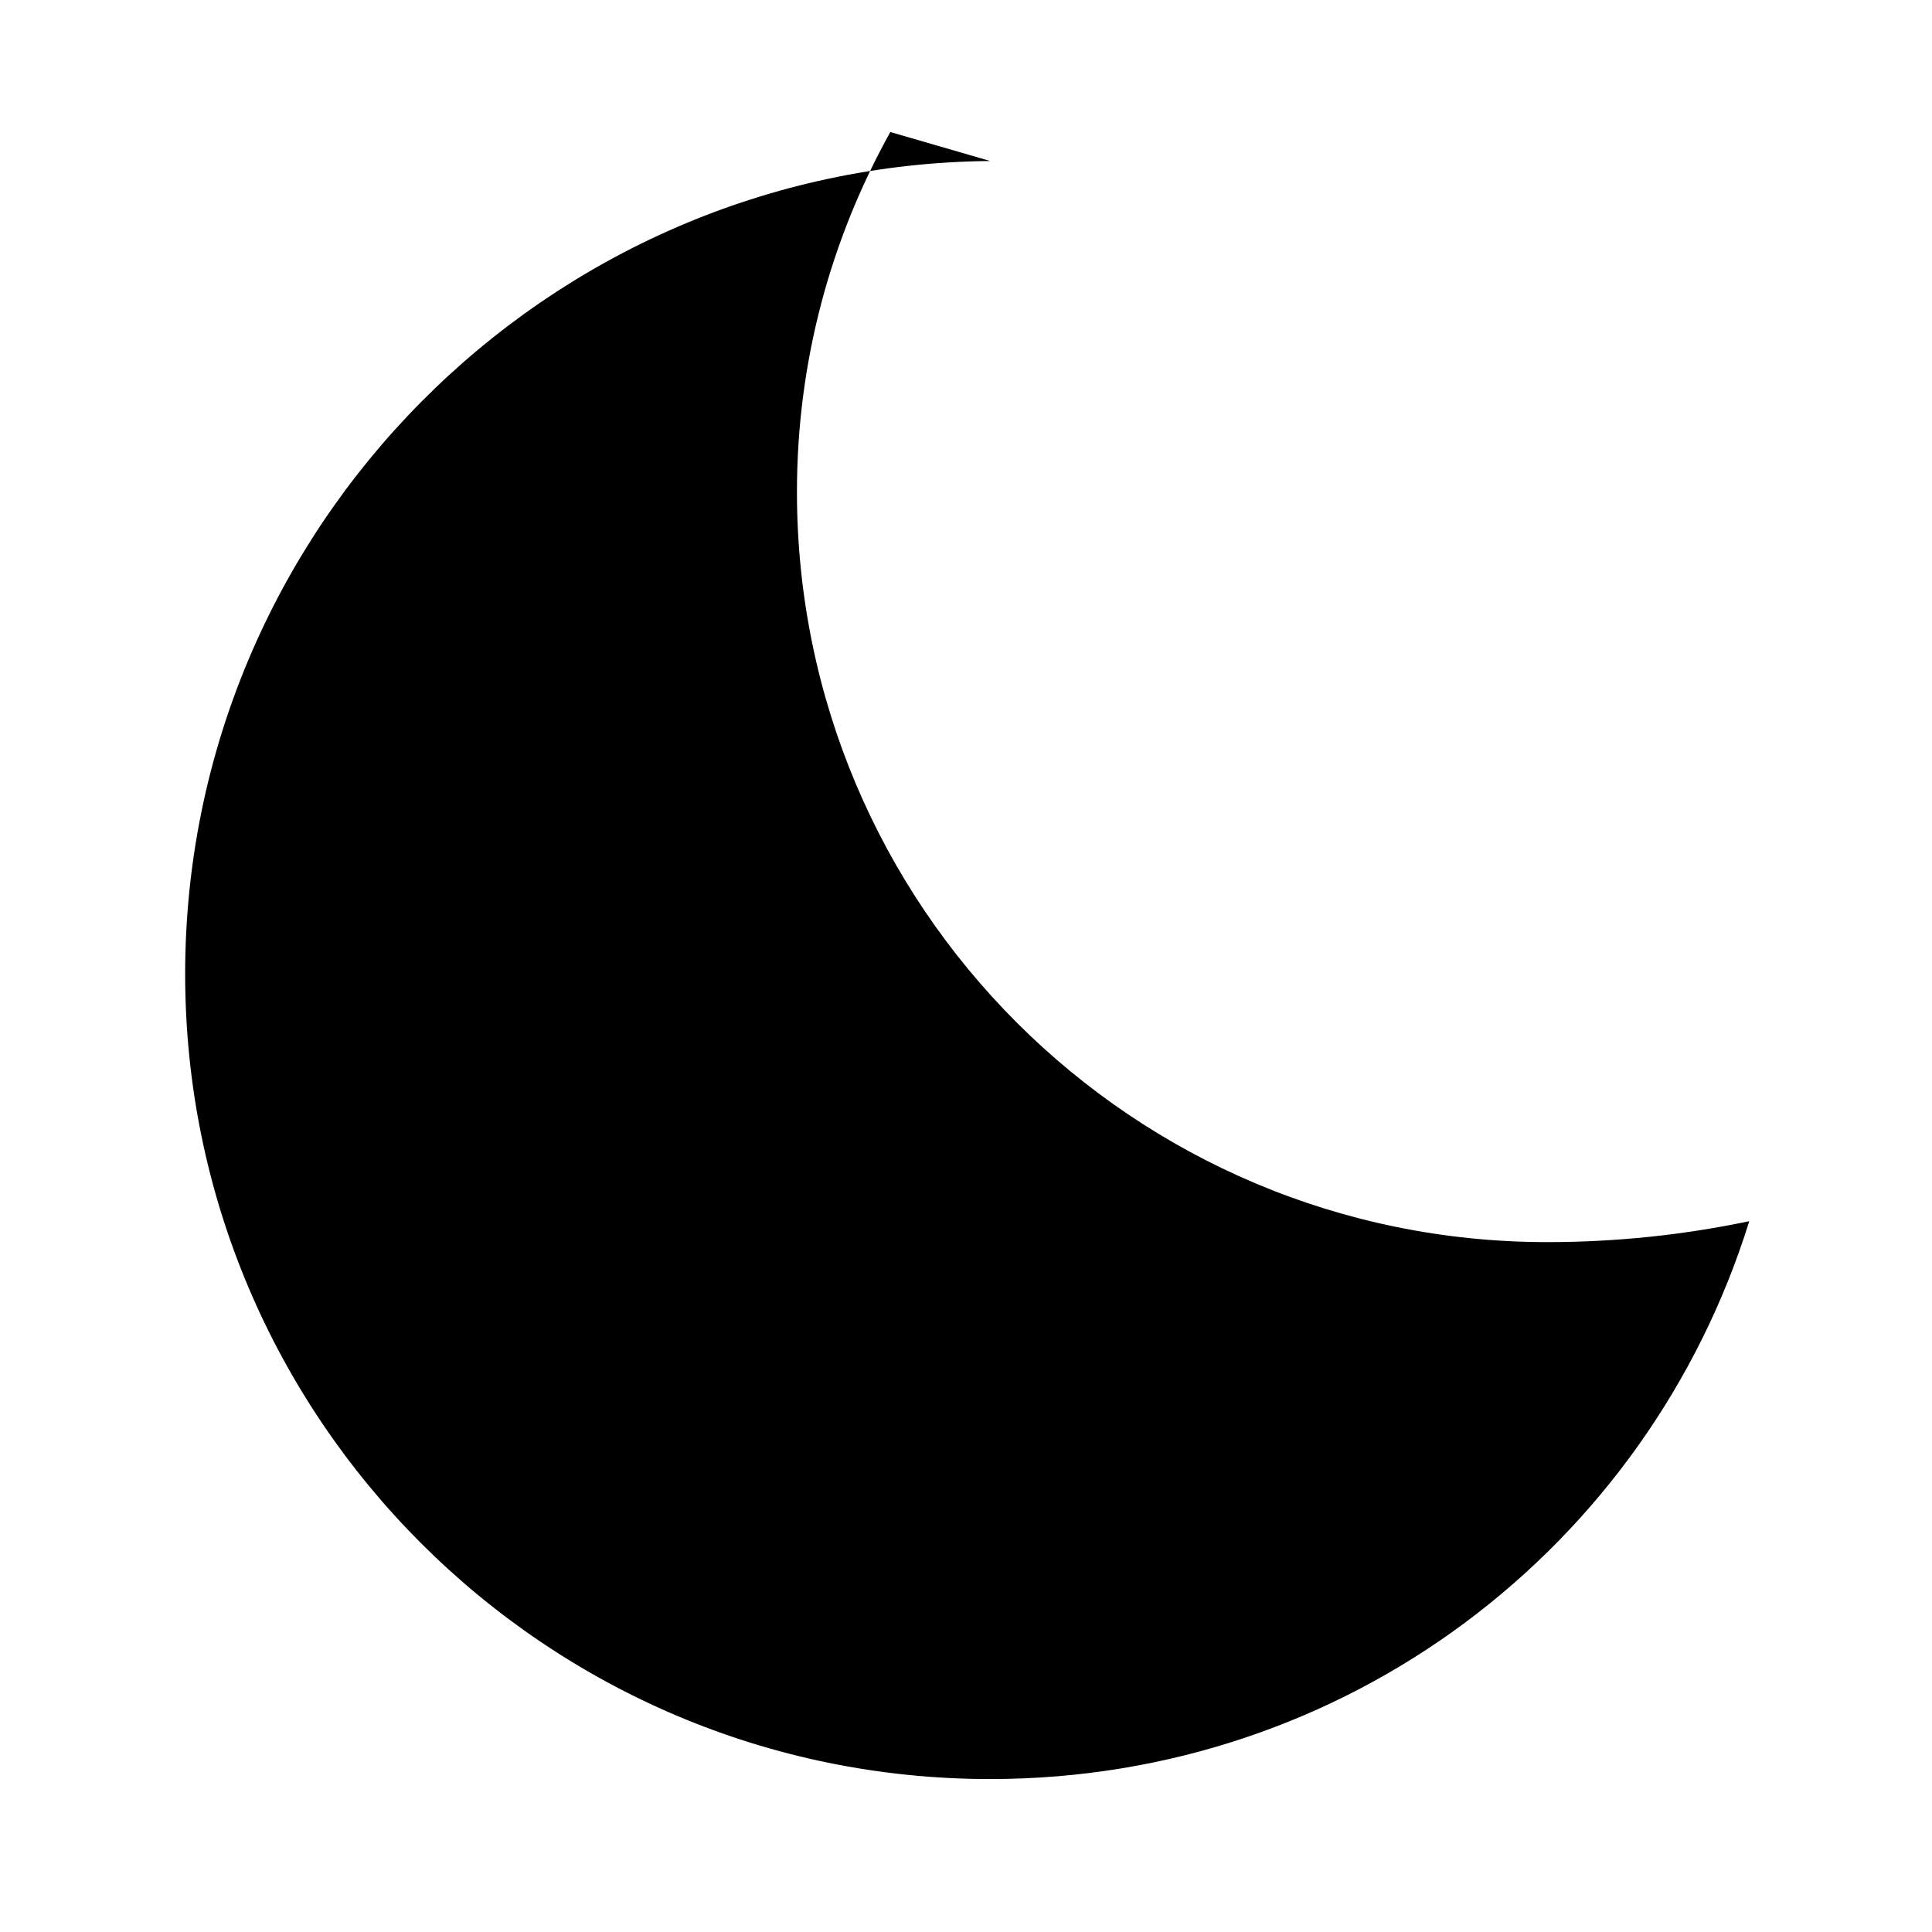
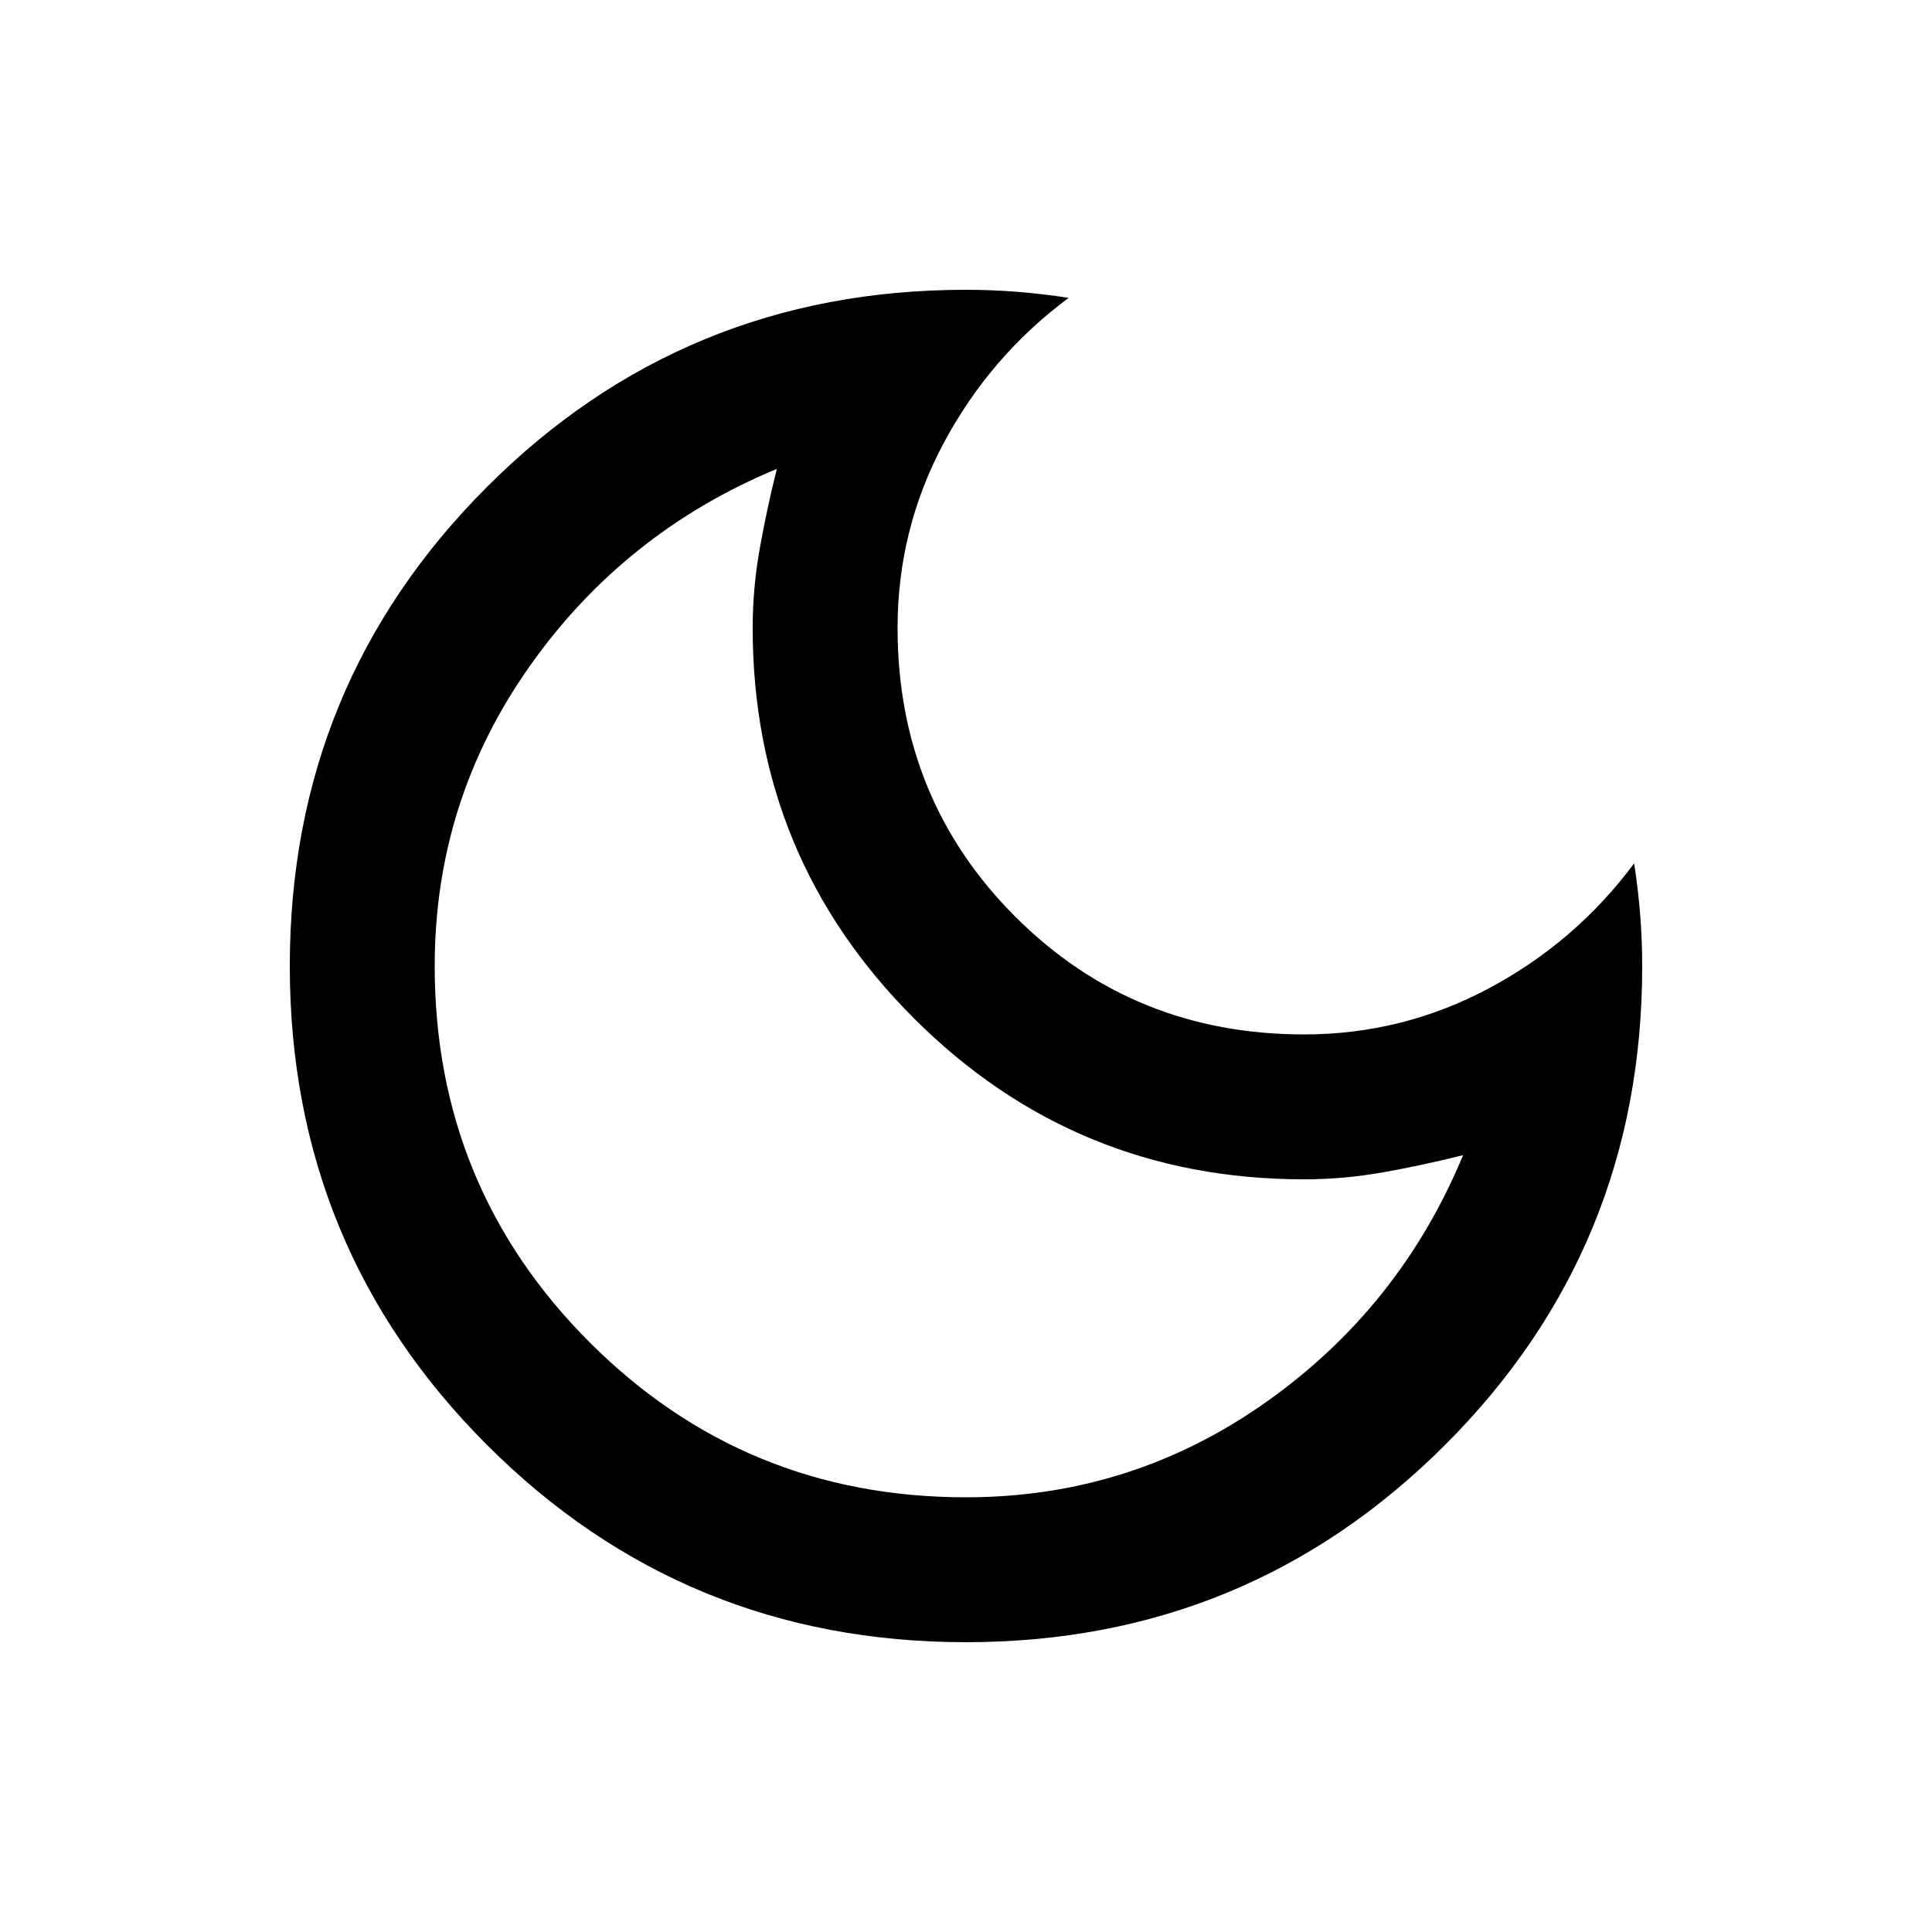
- <svg xmlns="http://www.w3.org/2000/svg" viewBox="0 0 24 24">
-   <path d="M12.3 2C6.78 2.05 2.3 6.57 2.3 12.1C2.3 17.62 6.78 22.1 12.3 22.1C16.73 22.1 20.47 19.22 21.73 15.17C20.92 15.34 20.08 15.43 19.22 15.43C14.07 15.43 9.9 11.26 9.9 6.11C9.9 4.49 10.32 2.97 11.06 1.64C11.47 1.76 11.89 1.88 12.3 2Z" />
+ <svg xmlns="http://www.w3.org/2000/svg" viewBox="0 -960 960 960">
+   <path d="M479.96-144Q340-144 242-242t-98-238q0-140 97.93-238t237.83-98q13.06 0 25.65 1 12.59 1 25.59 3-39 29-62 72t-23 92q0 85 58.5 143.5T648-446q49 0 92-23t72-62q2 13 3 25.59t1 25.65q0 139.9-98.04 237.83t-238 97.93Zm.04-72q82 0 148.78-47.07Q695.55-310.15 727-386q-20 5-39.67 8.5Q667.67-374 648-374q-113.86 0-193.93-80.07Q374-534.14 374-648q0-19.67 3.5-39.33Q381-707 386-727q-75.85 31.45-122.93 98.22Q216-562 216-480q0 110 77 187t187 77Zm-14-250Z" />
</svg>
